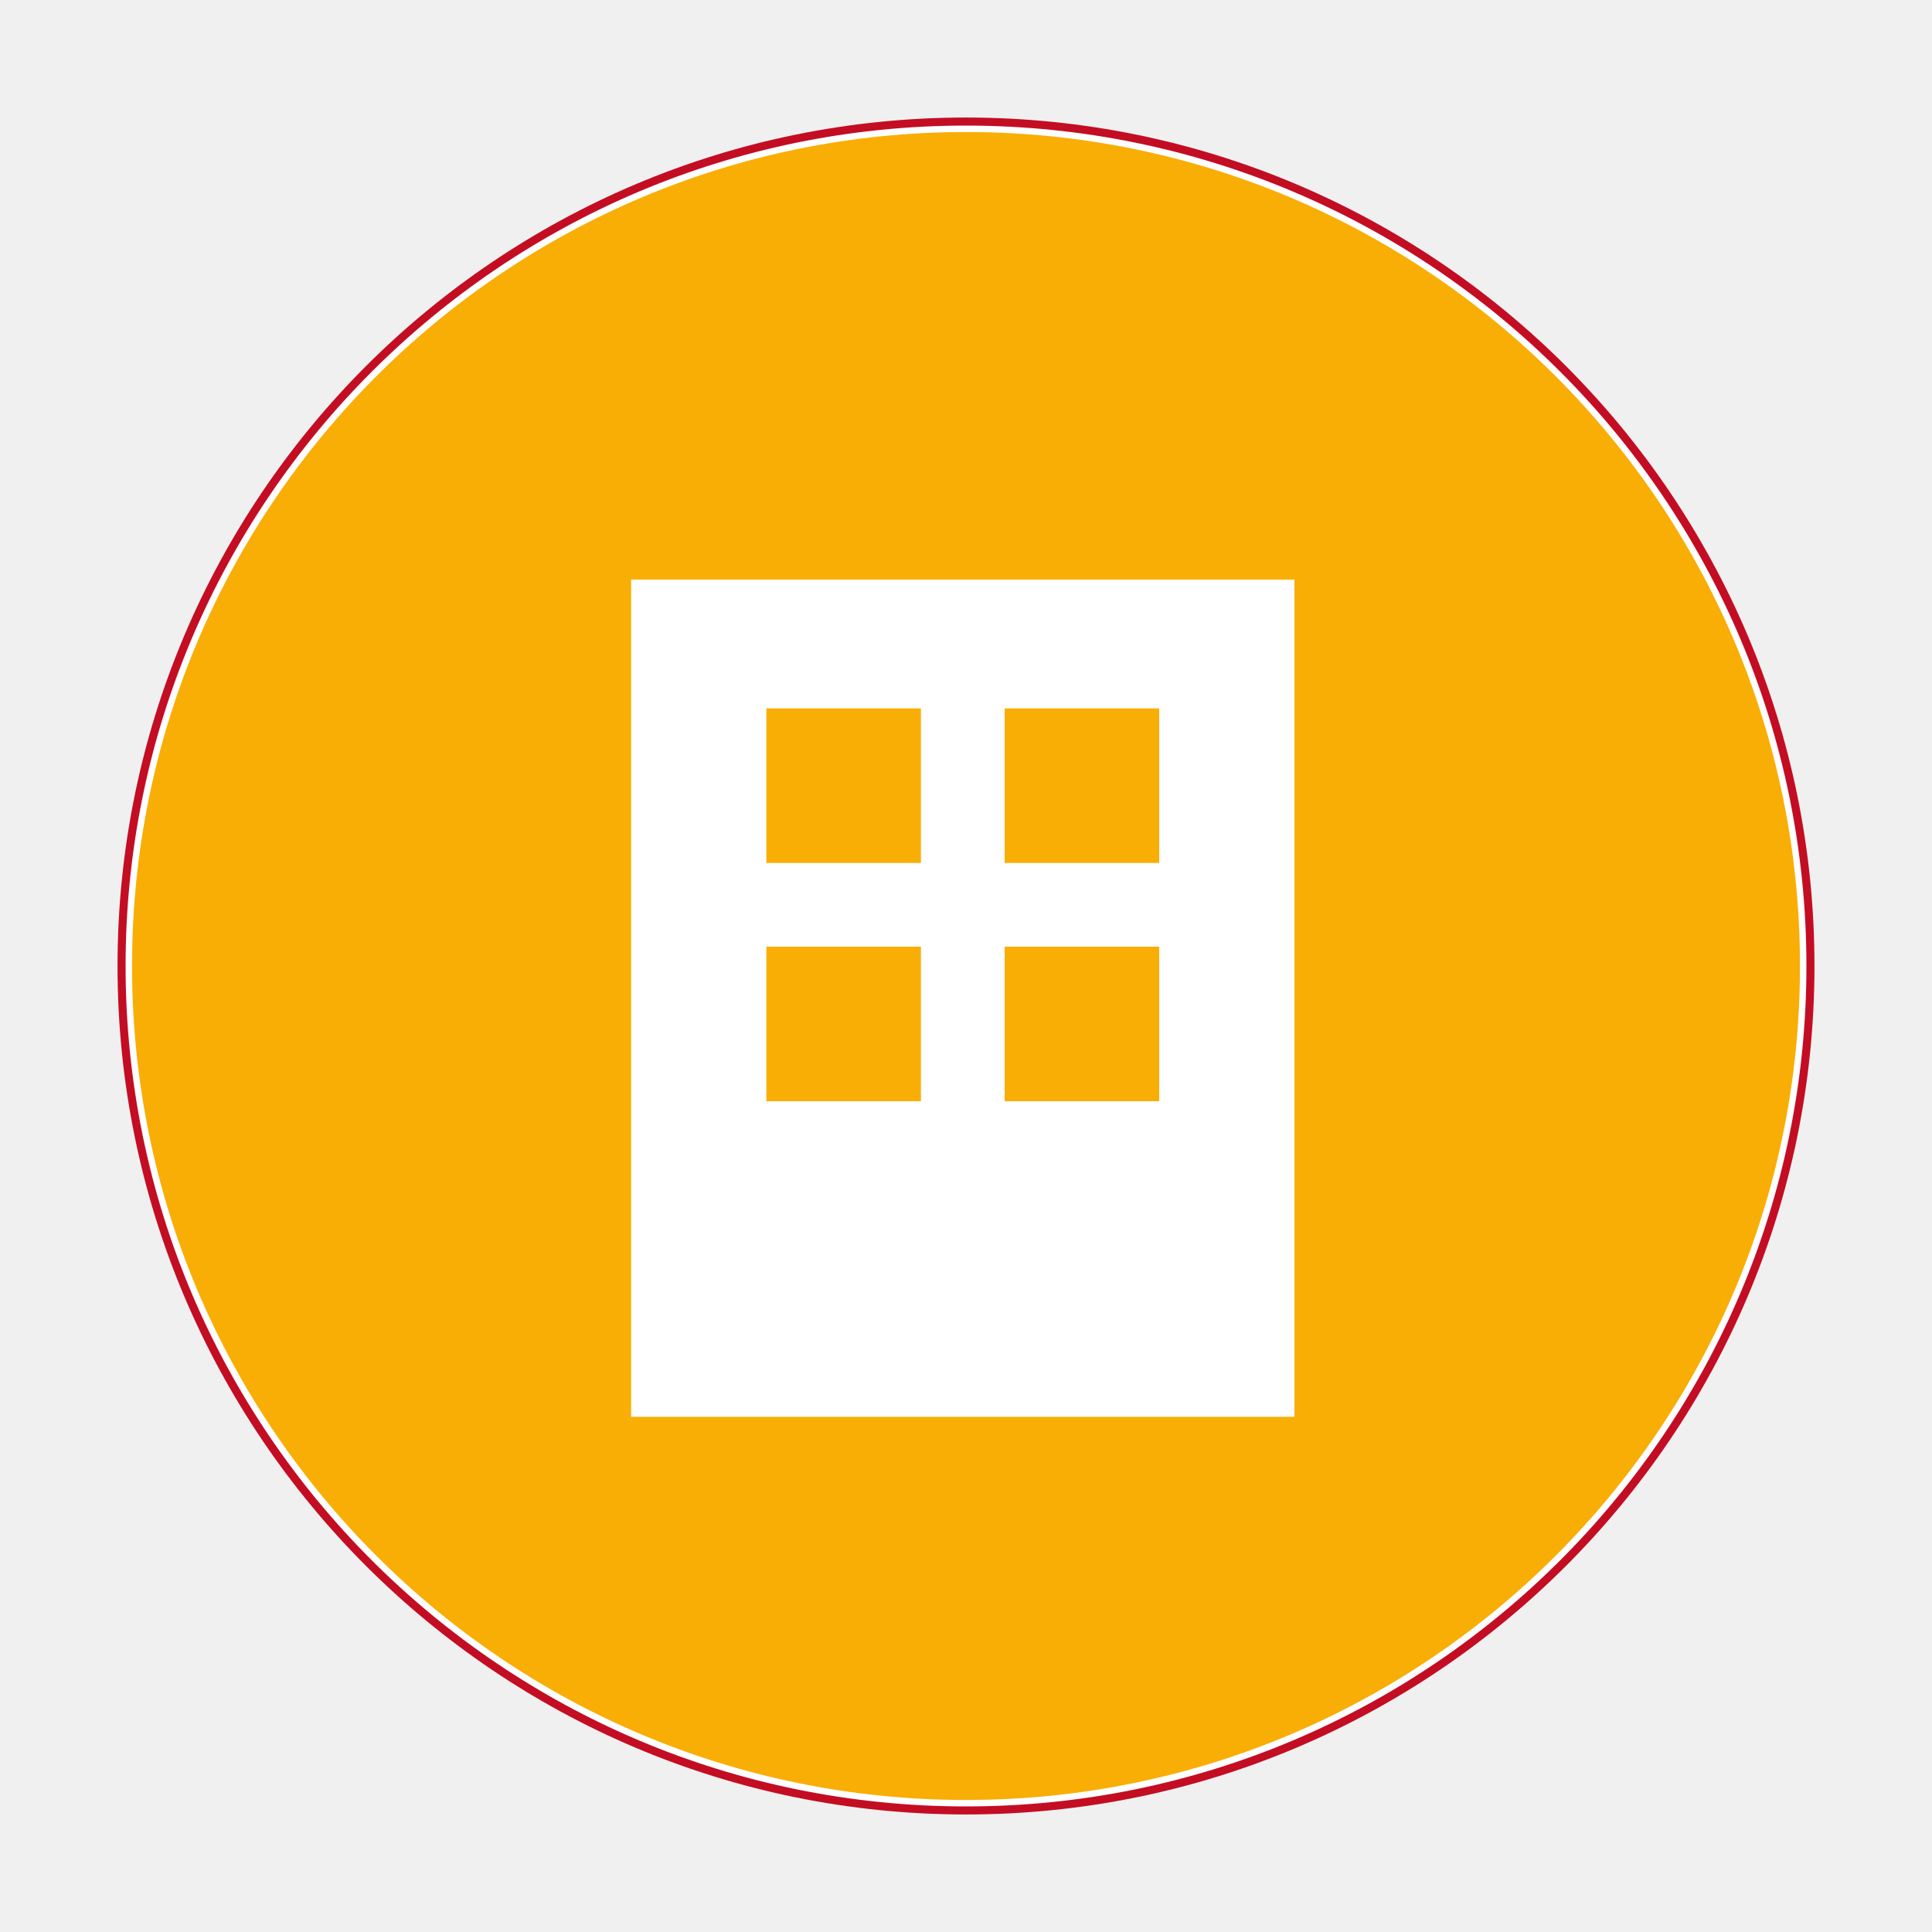
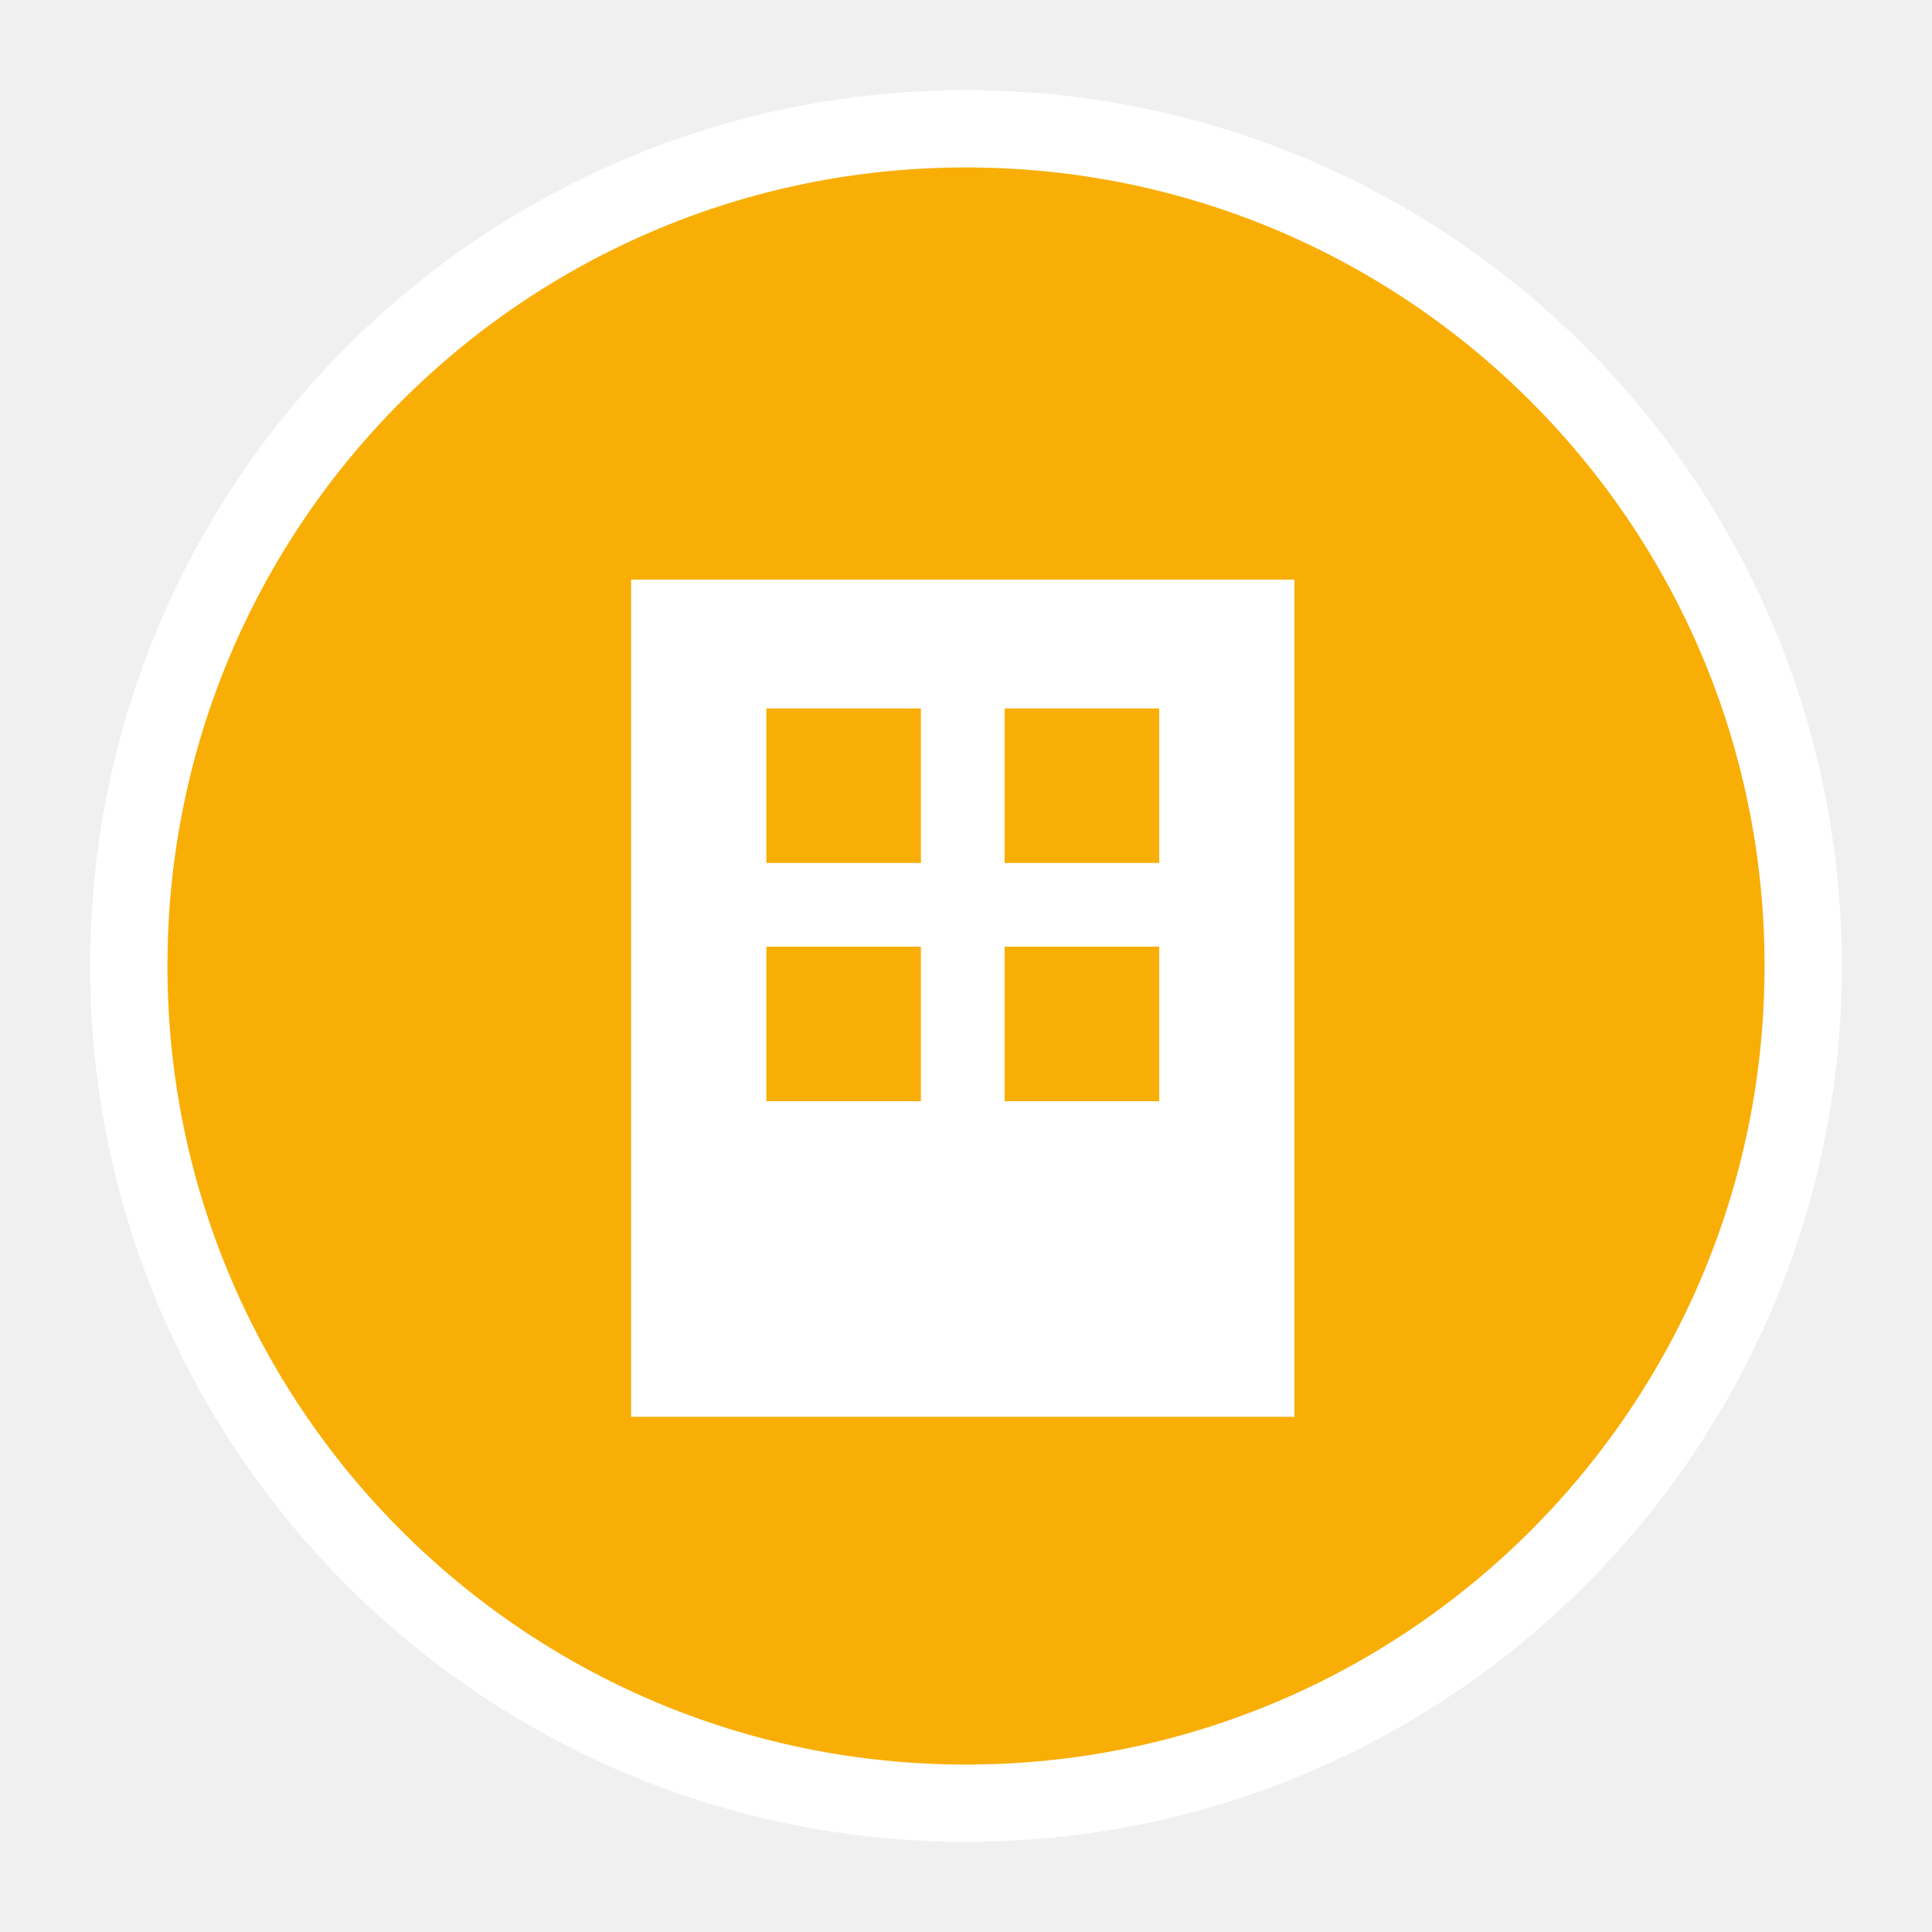
<svg xmlns="http://www.w3.org/2000/svg" version="1.1" id="Layer_1" x="0px" y="0px" width="300px" height="300px" viewBox="0 0 300 300" enable-background="new 0 0 300 300" xml:space="preserve">
  <g id="底_x5F_被選取">
    <circle fill="#A38A77" stroke="#C30D23" stroke-width="3.5" cx="150" cy="150" r="130" />
  </g>
  <g id="底">
-     <circle fill="#F9AE06" stroke="#FFFFFF" cx="150" cy="150" r="130" />
+     <circle fill="#F9AE06" stroke="#FFFFFF" stroke-width="12" cx="150" cy="150" r="130" />
  </g>
  <path fill="#FFFFFF" d="M98,90v76c0,19,0,54,0,54h103c0,0,0-35,0-54V90H98z M143,171h-24v-24h24V171z M143,134h-24v-24h24V134z   M180,171h-24v-24h24V171z M180,134h-24v-24h24V134z" />
  <g id="icon_1_">
</g>
</svg>
